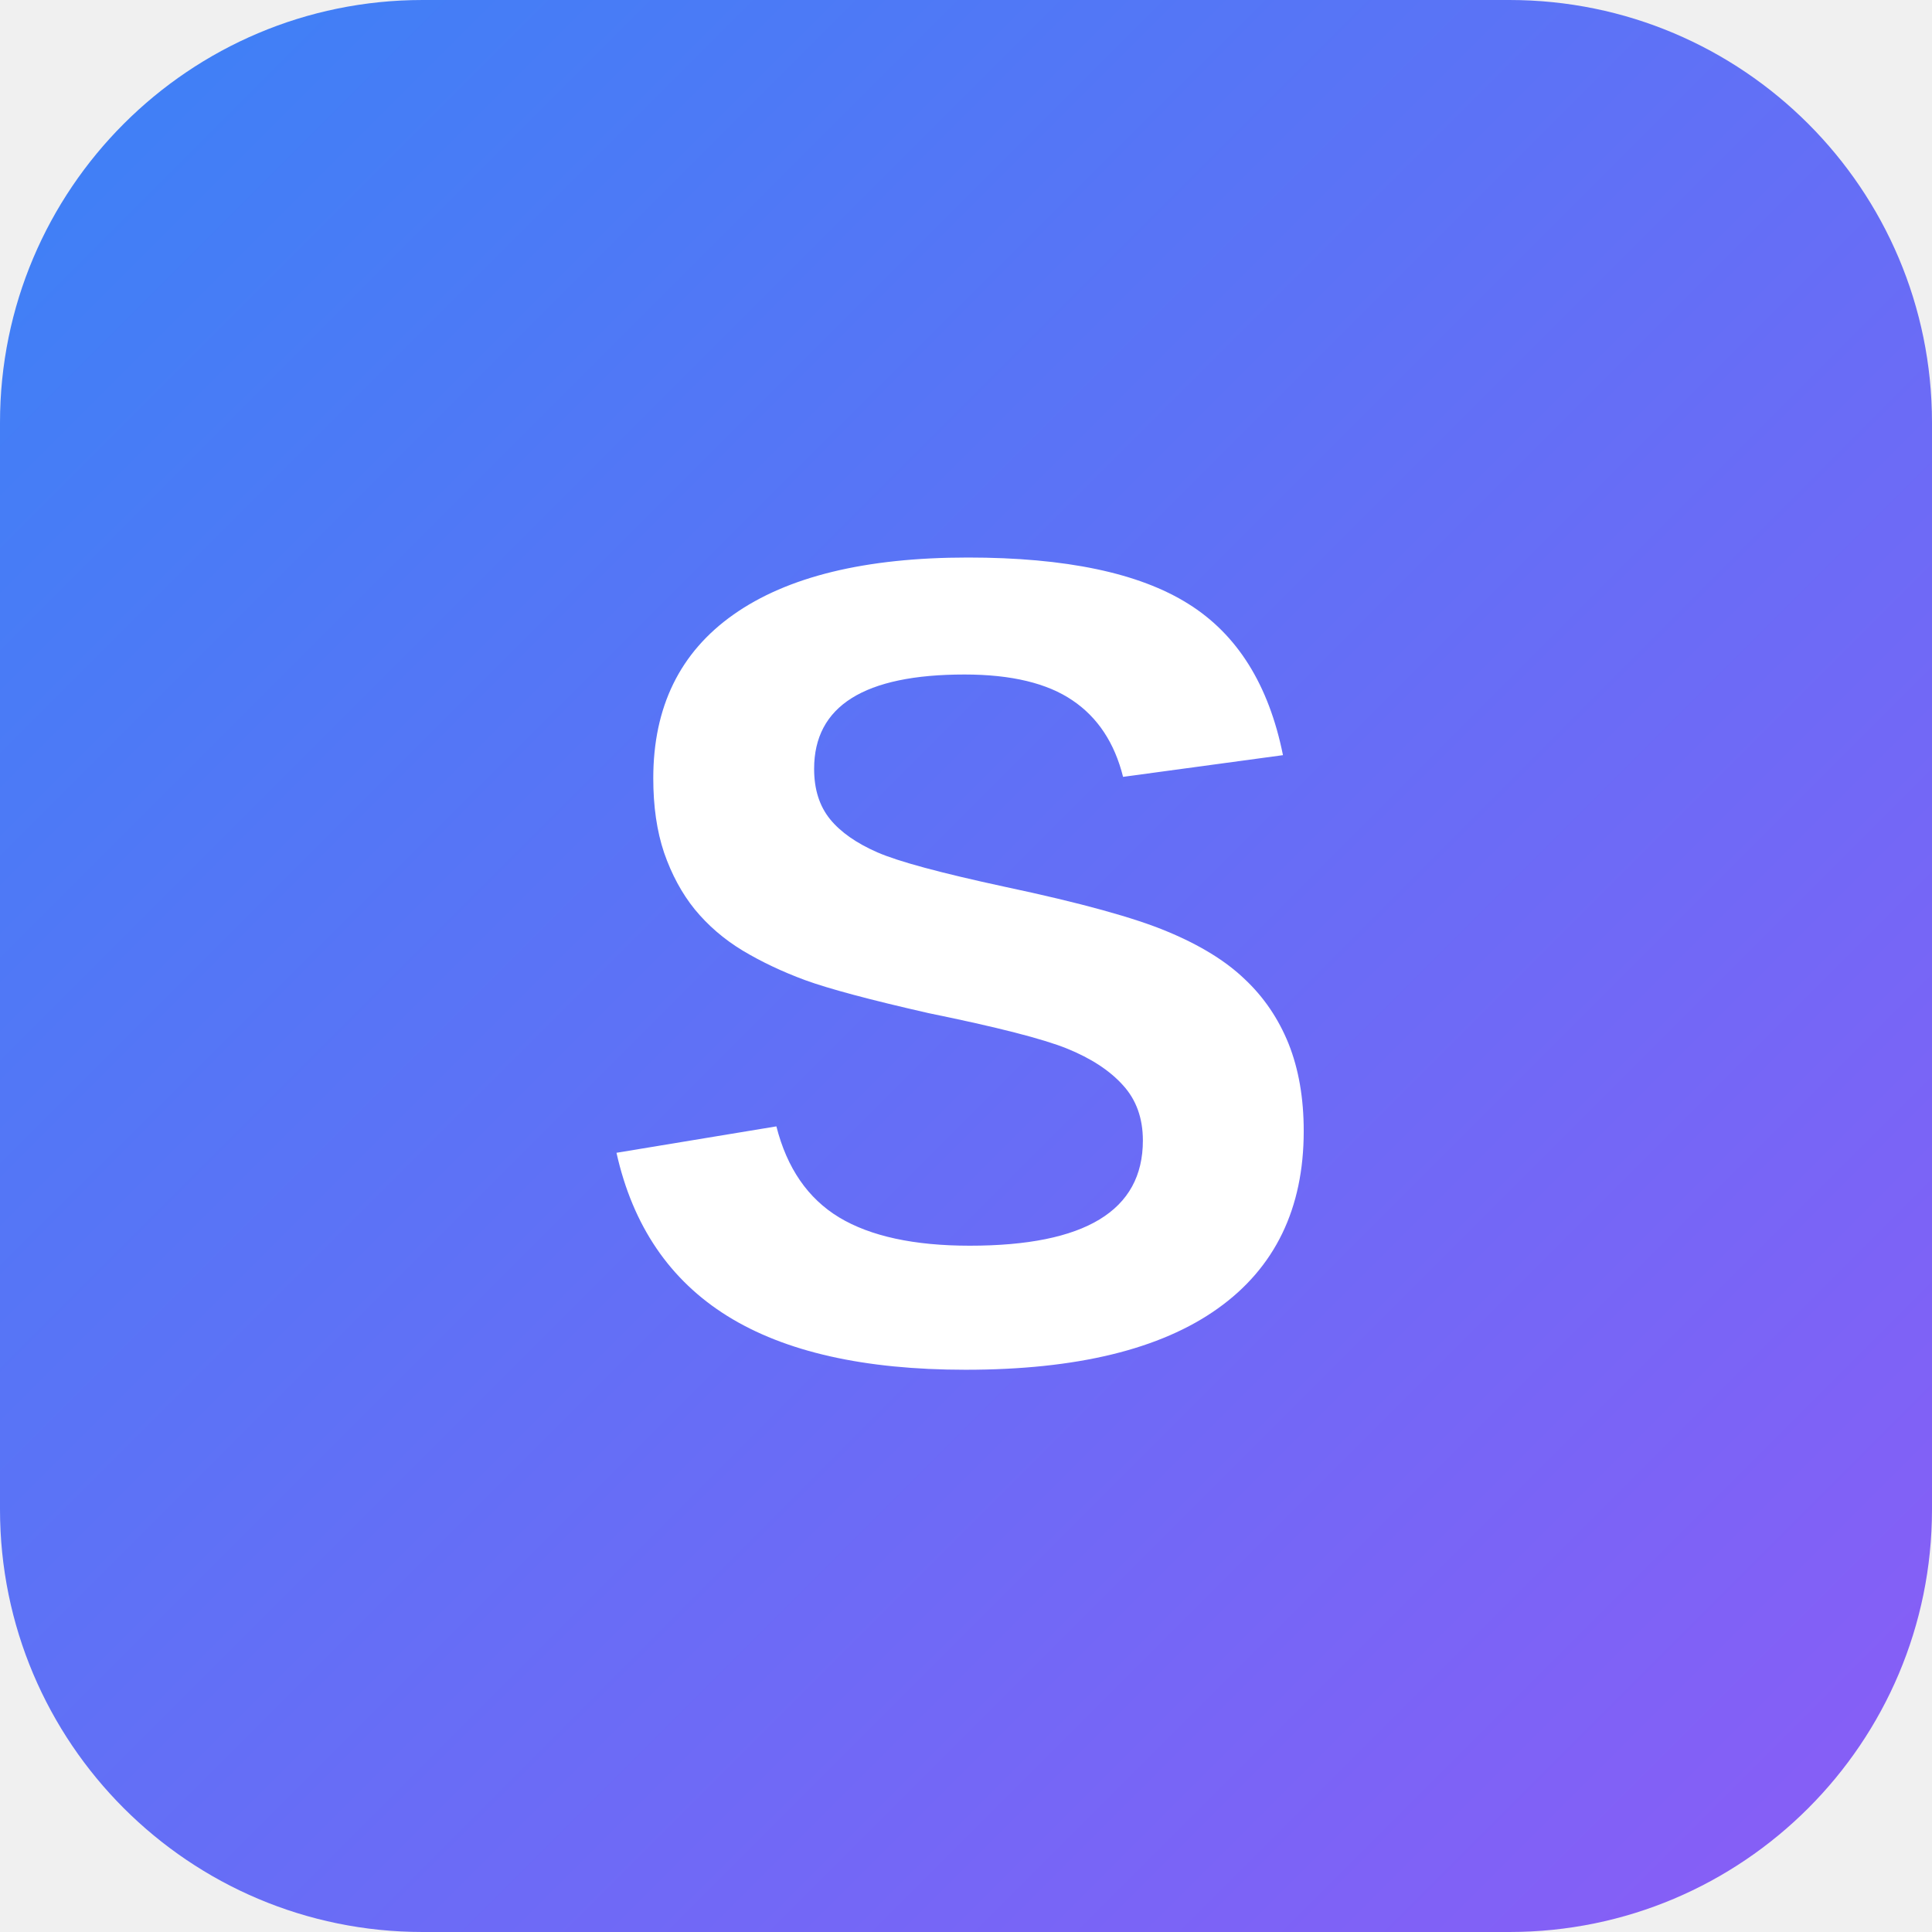
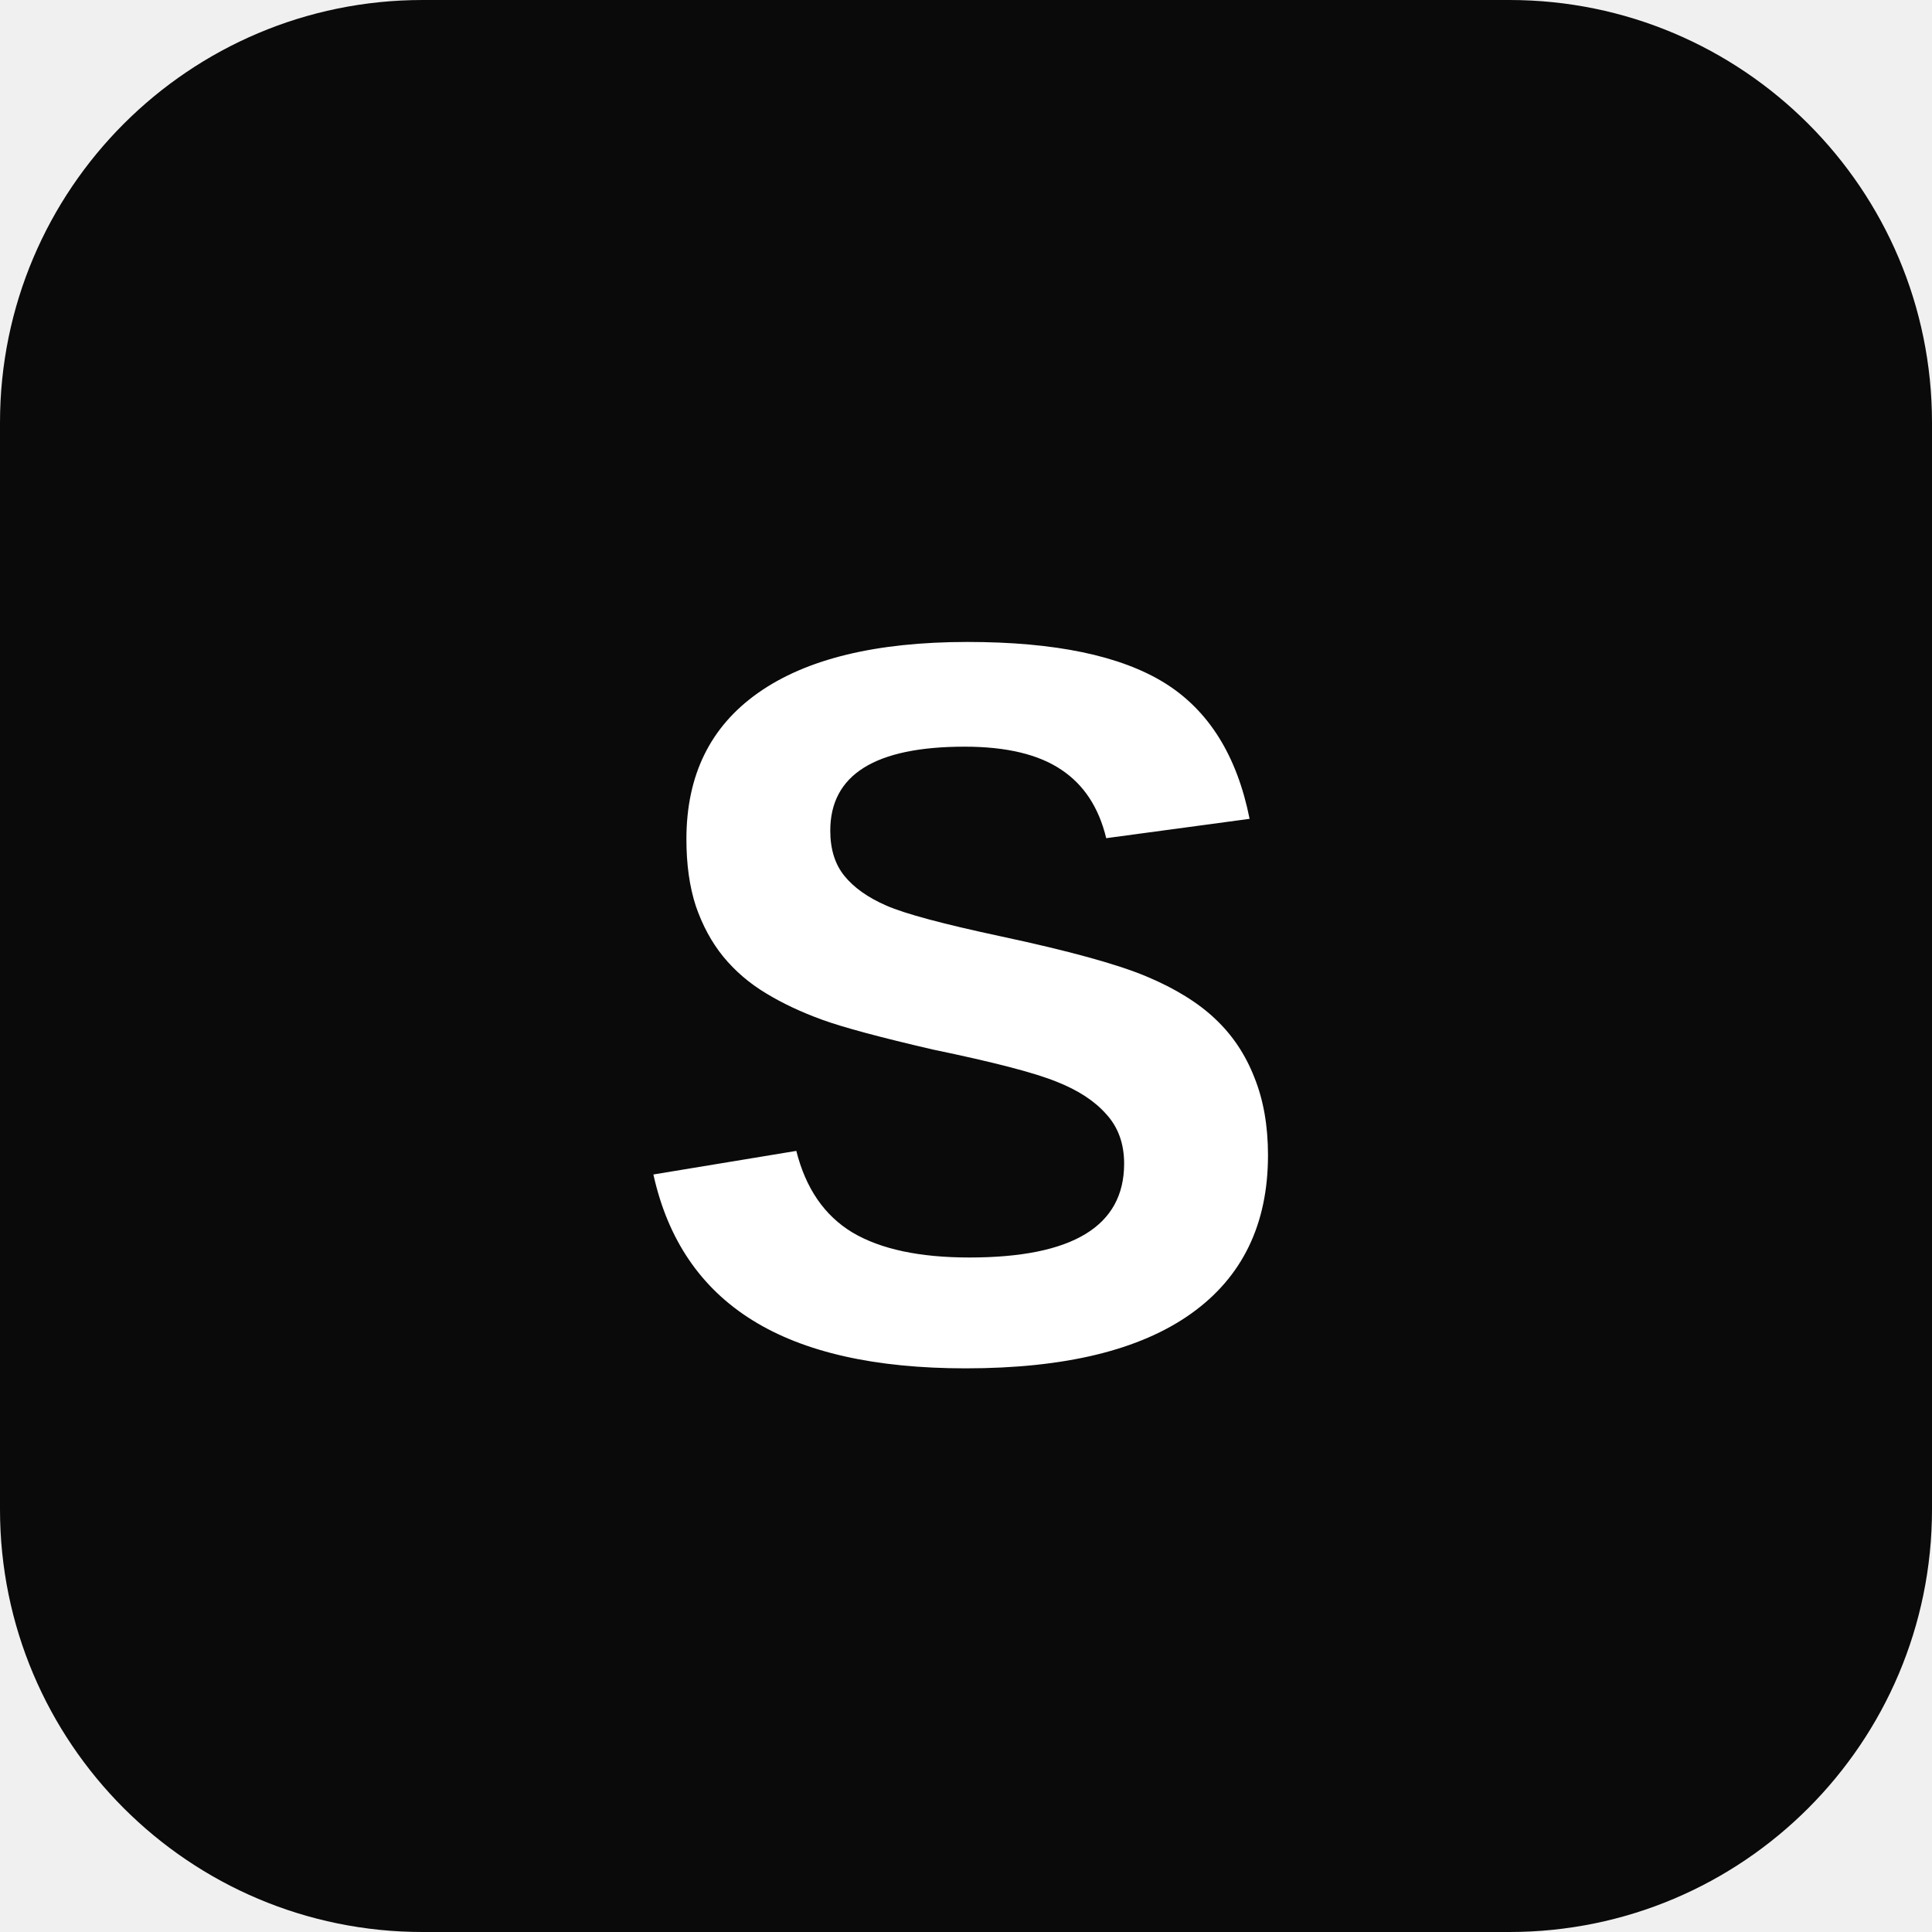
<svg xmlns="http://www.w3.org/2000/svg" viewBox="0 0 64 64">
-   <defs>
-     <linearGradient id="g" x1="0" y1="0" x2="1" y2="1">
-       <stop offset="0" stop-color="#3b82f6" />
-       <stop offset="1" stop-color="#8b5cf6" />
-     </linearGradient>
-   </defs>
-   <rect width="64" height="64" rx="14" fill="url(#g)" />
-   <text x="32" y="45" font-family="Segoe UI, Arial, Helvetica, sans-serif" font-size="38" font-weight="700" fill="#ffffff" text-anchor="middle">S</text>
+   <rect width="64" height="64" rx="14" fill="#0a0a0a" />
+   <text x="32" y="45" font-family="Orbitron, 'Arial Black', Arial, sans-serif" font-size="34" font-weight="900" fill="#ffffff" text-anchor="middle">S</text>
</svg>
